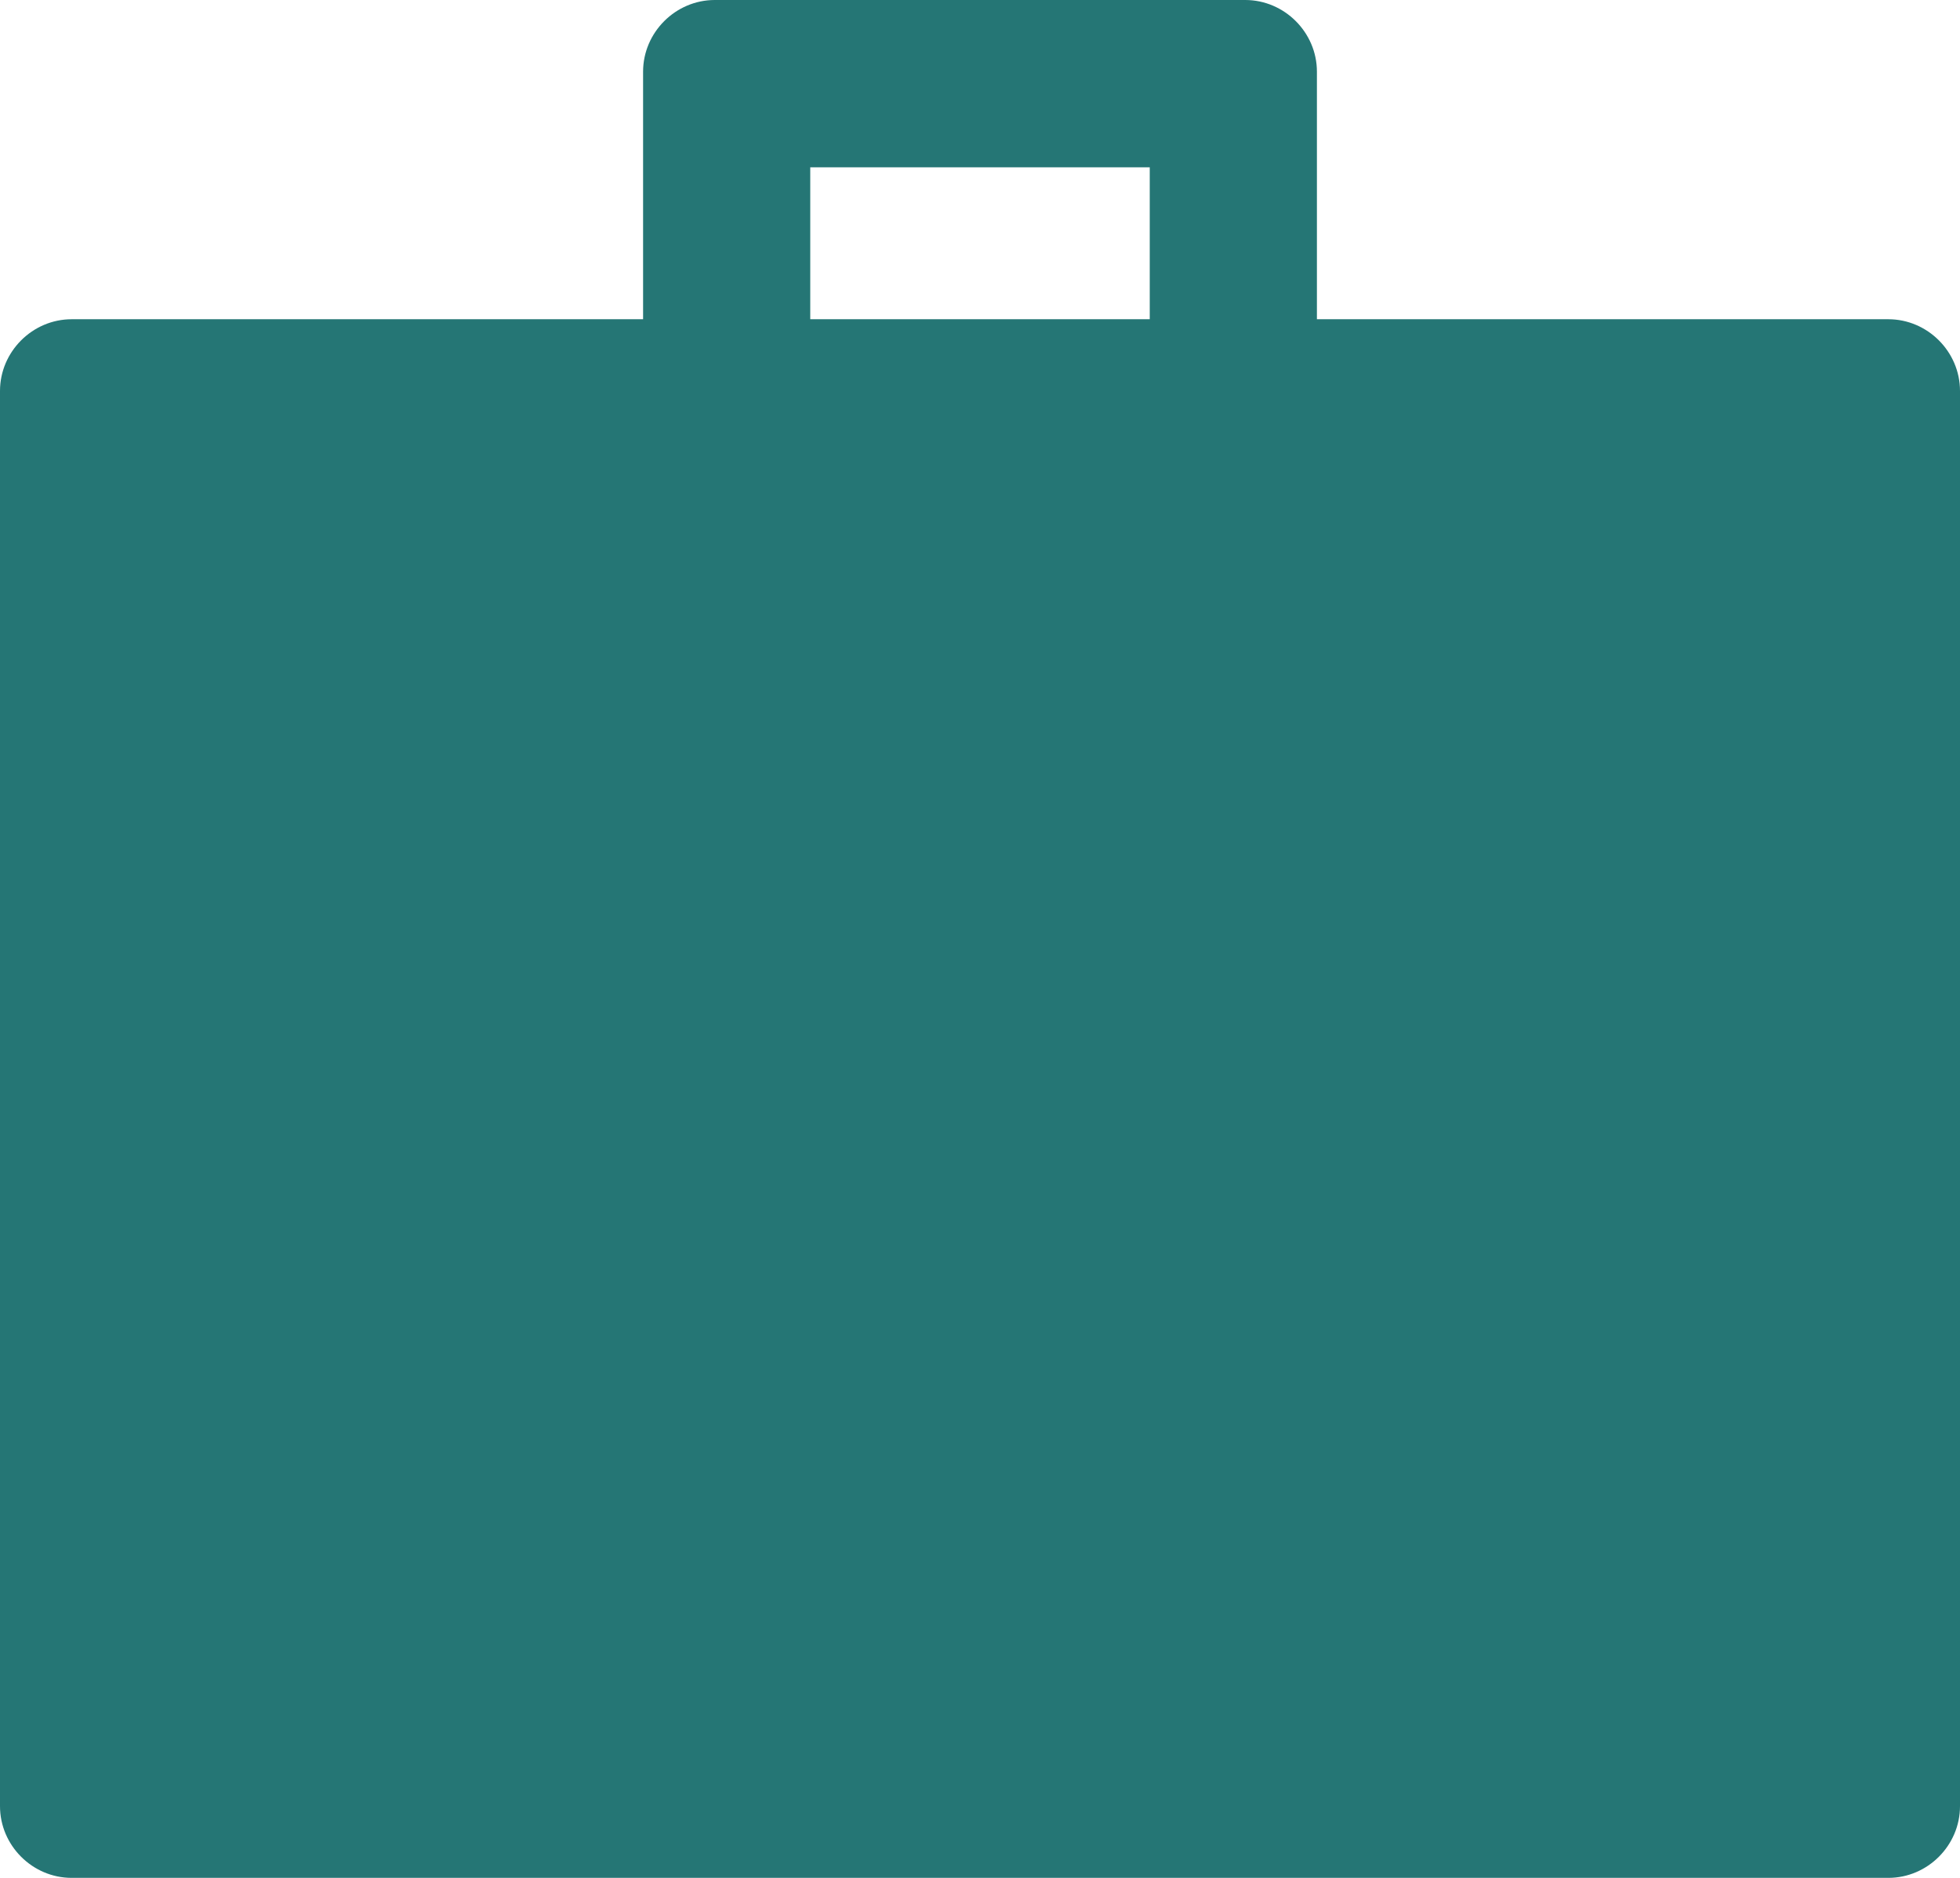
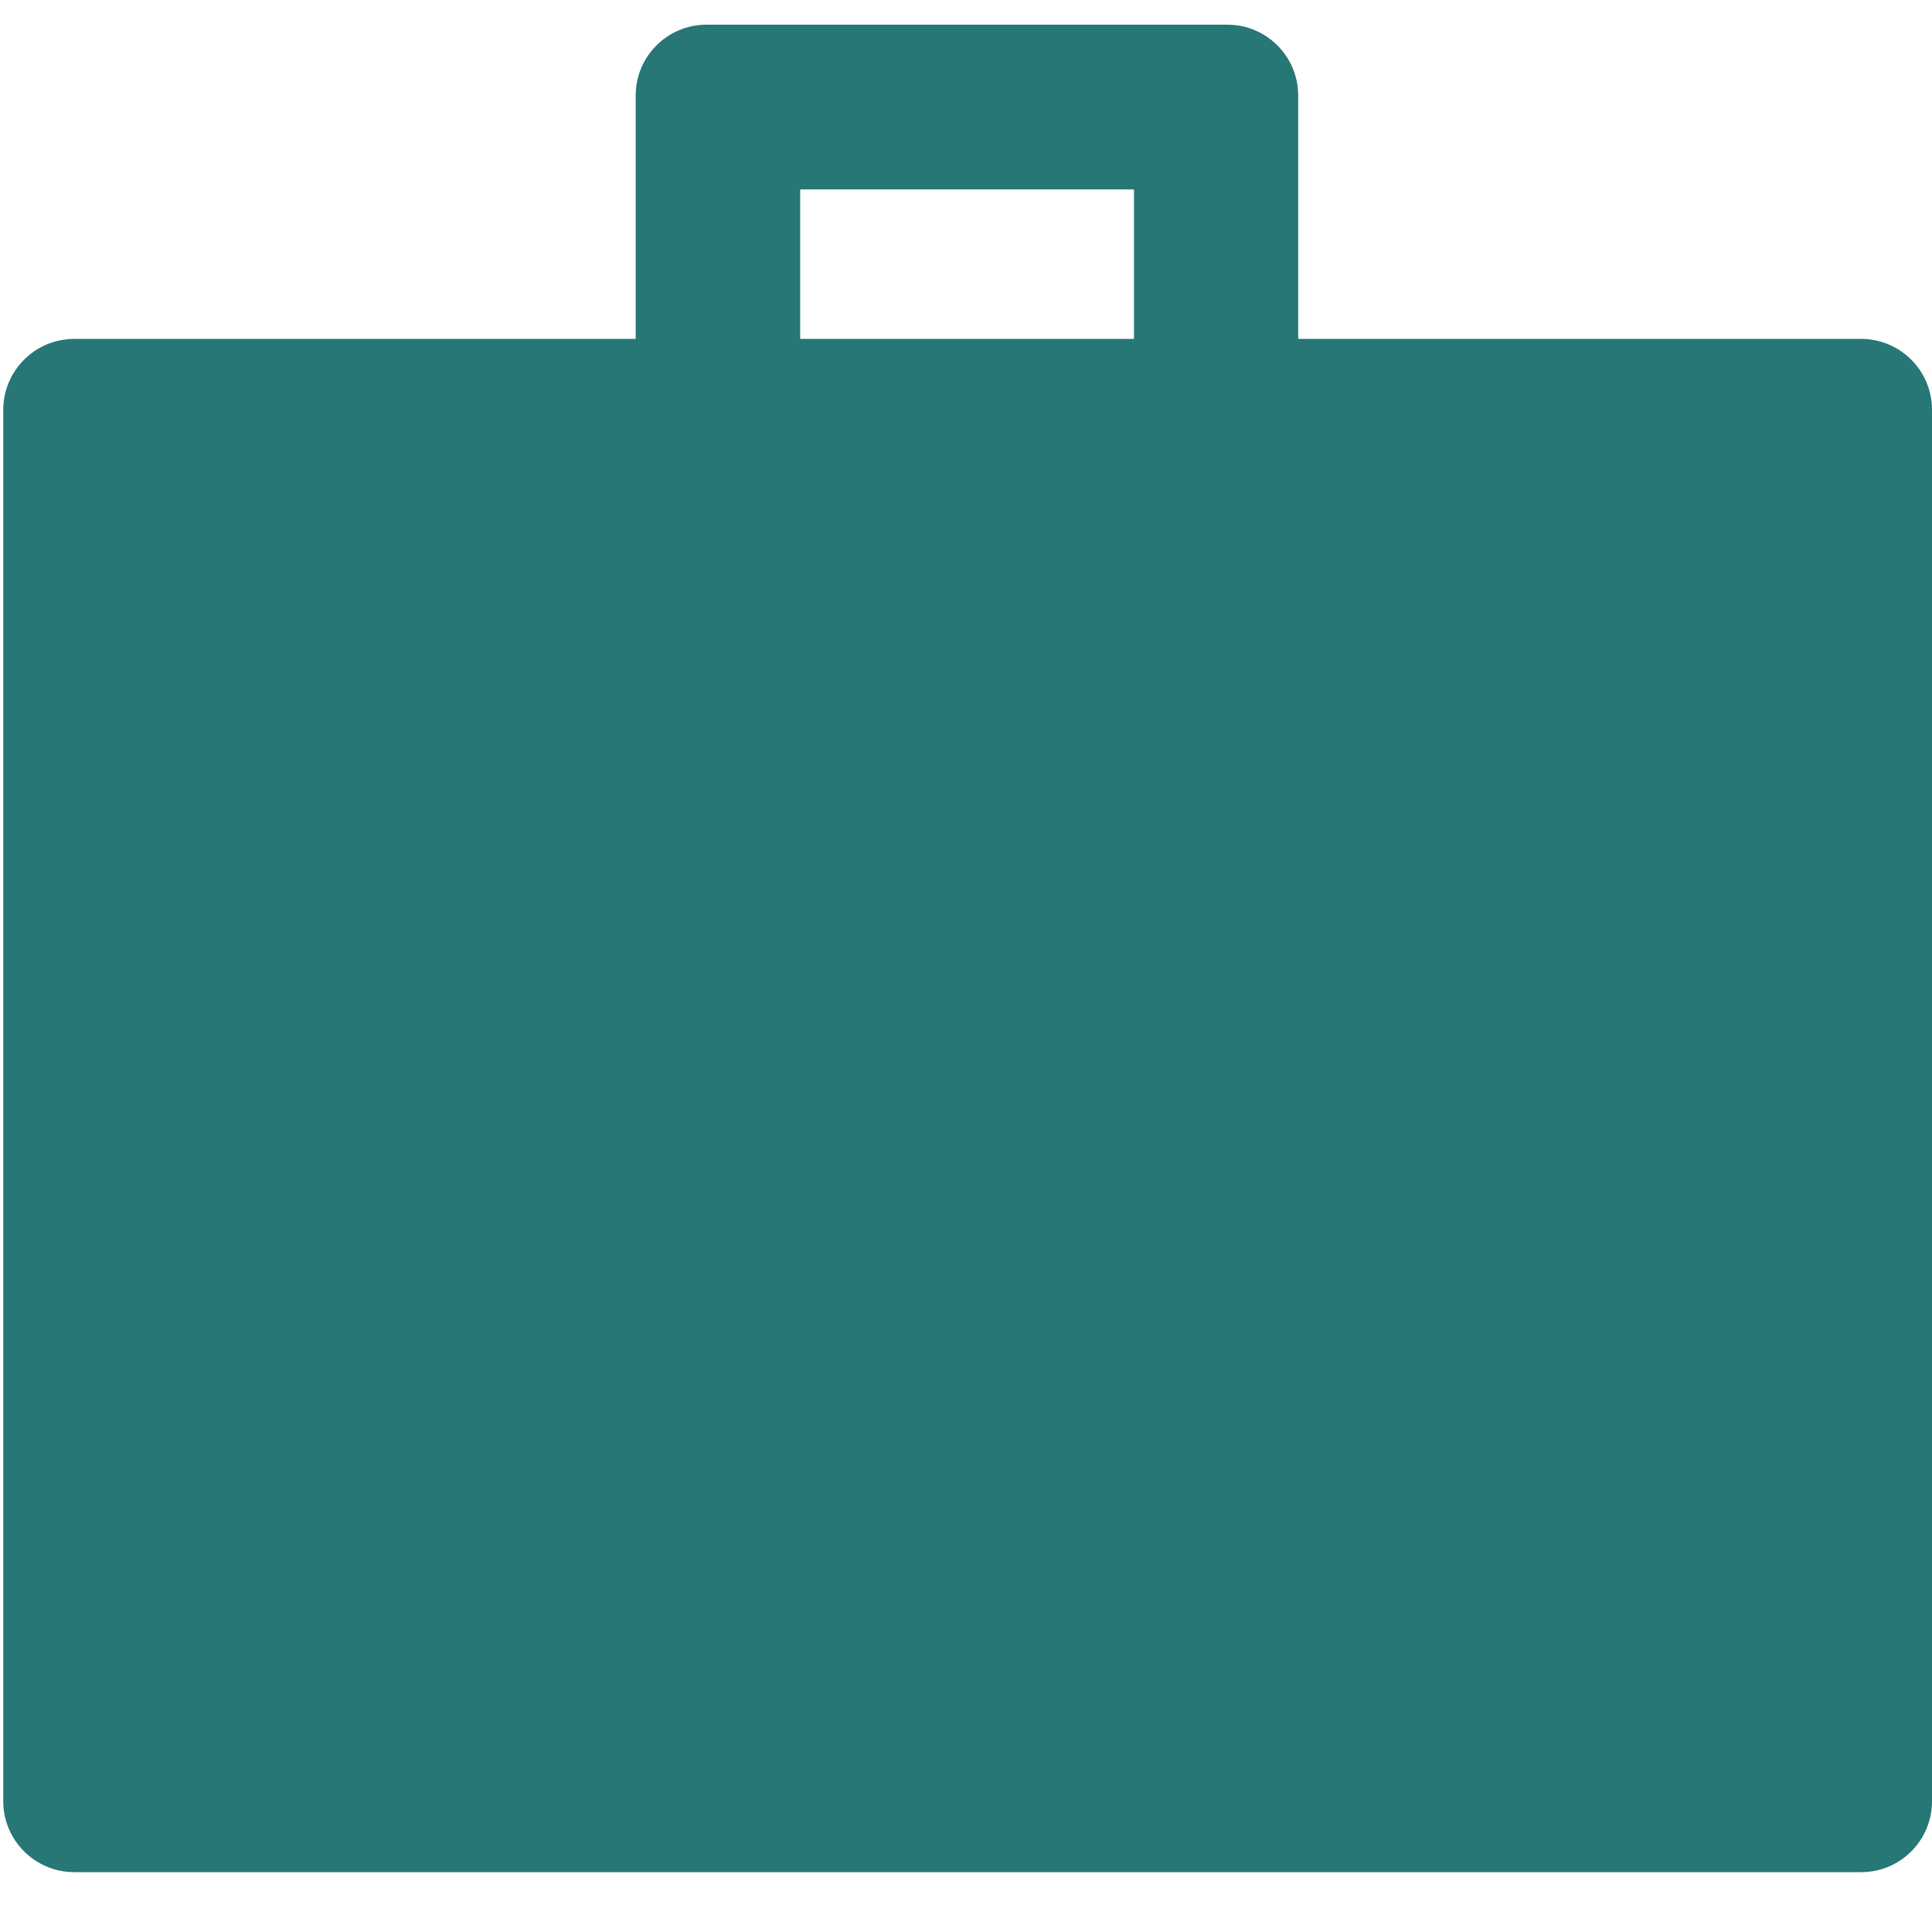
- <svg xmlns="http://www.w3.org/2000/svg" width="48" height="46" viewBox="0 0 48 46" fill="none">
-   <path d="M48 9.576V44.244C48 45.206 47.206 46 46.245 46H1.755C0.794 46 0 45.206 0 44.244V9.576C0 8.615 0.794 7.82 1.755 7.82H15.749V1.756C15.749 0.795 16.543 0 17.504 0H30.496C31.457 0 32.251 0.795 32.251 1.756V7.82H46.245C47.206 7.82 48 8.615 48 9.576ZM19.843 7.82H28.157V4.098H19.843V7.82Z" fill="#257675" />
+ <svg xmlns="http://www.w3.org/2000/svg" id="Layer_1" data-name="Layer 1" viewBox="0 0 72 72">
+   <defs>
+     <style>.cls-1{fill:#277776;}</style>
+   </defs>
+   <path class="cls-1" d="M72,15.26V67.14a2.64,2.64,0,0,1-2.62,2.63H2.75A2.65,2.65,0,0,1,.12,67.14V15.26a2.65,2.65,0,0,1,2.63-2.63H23.69V3.55A2.64,2.64,0,0,1,26.31.92H45.76a2.64,2.64,0,0,1,2.62,2.63v9.08H69.33A2.64,2.64,0,0,1,72,15.26ZM29.82,12.63H42.26V7.06H29.82Z" />
</svg>
